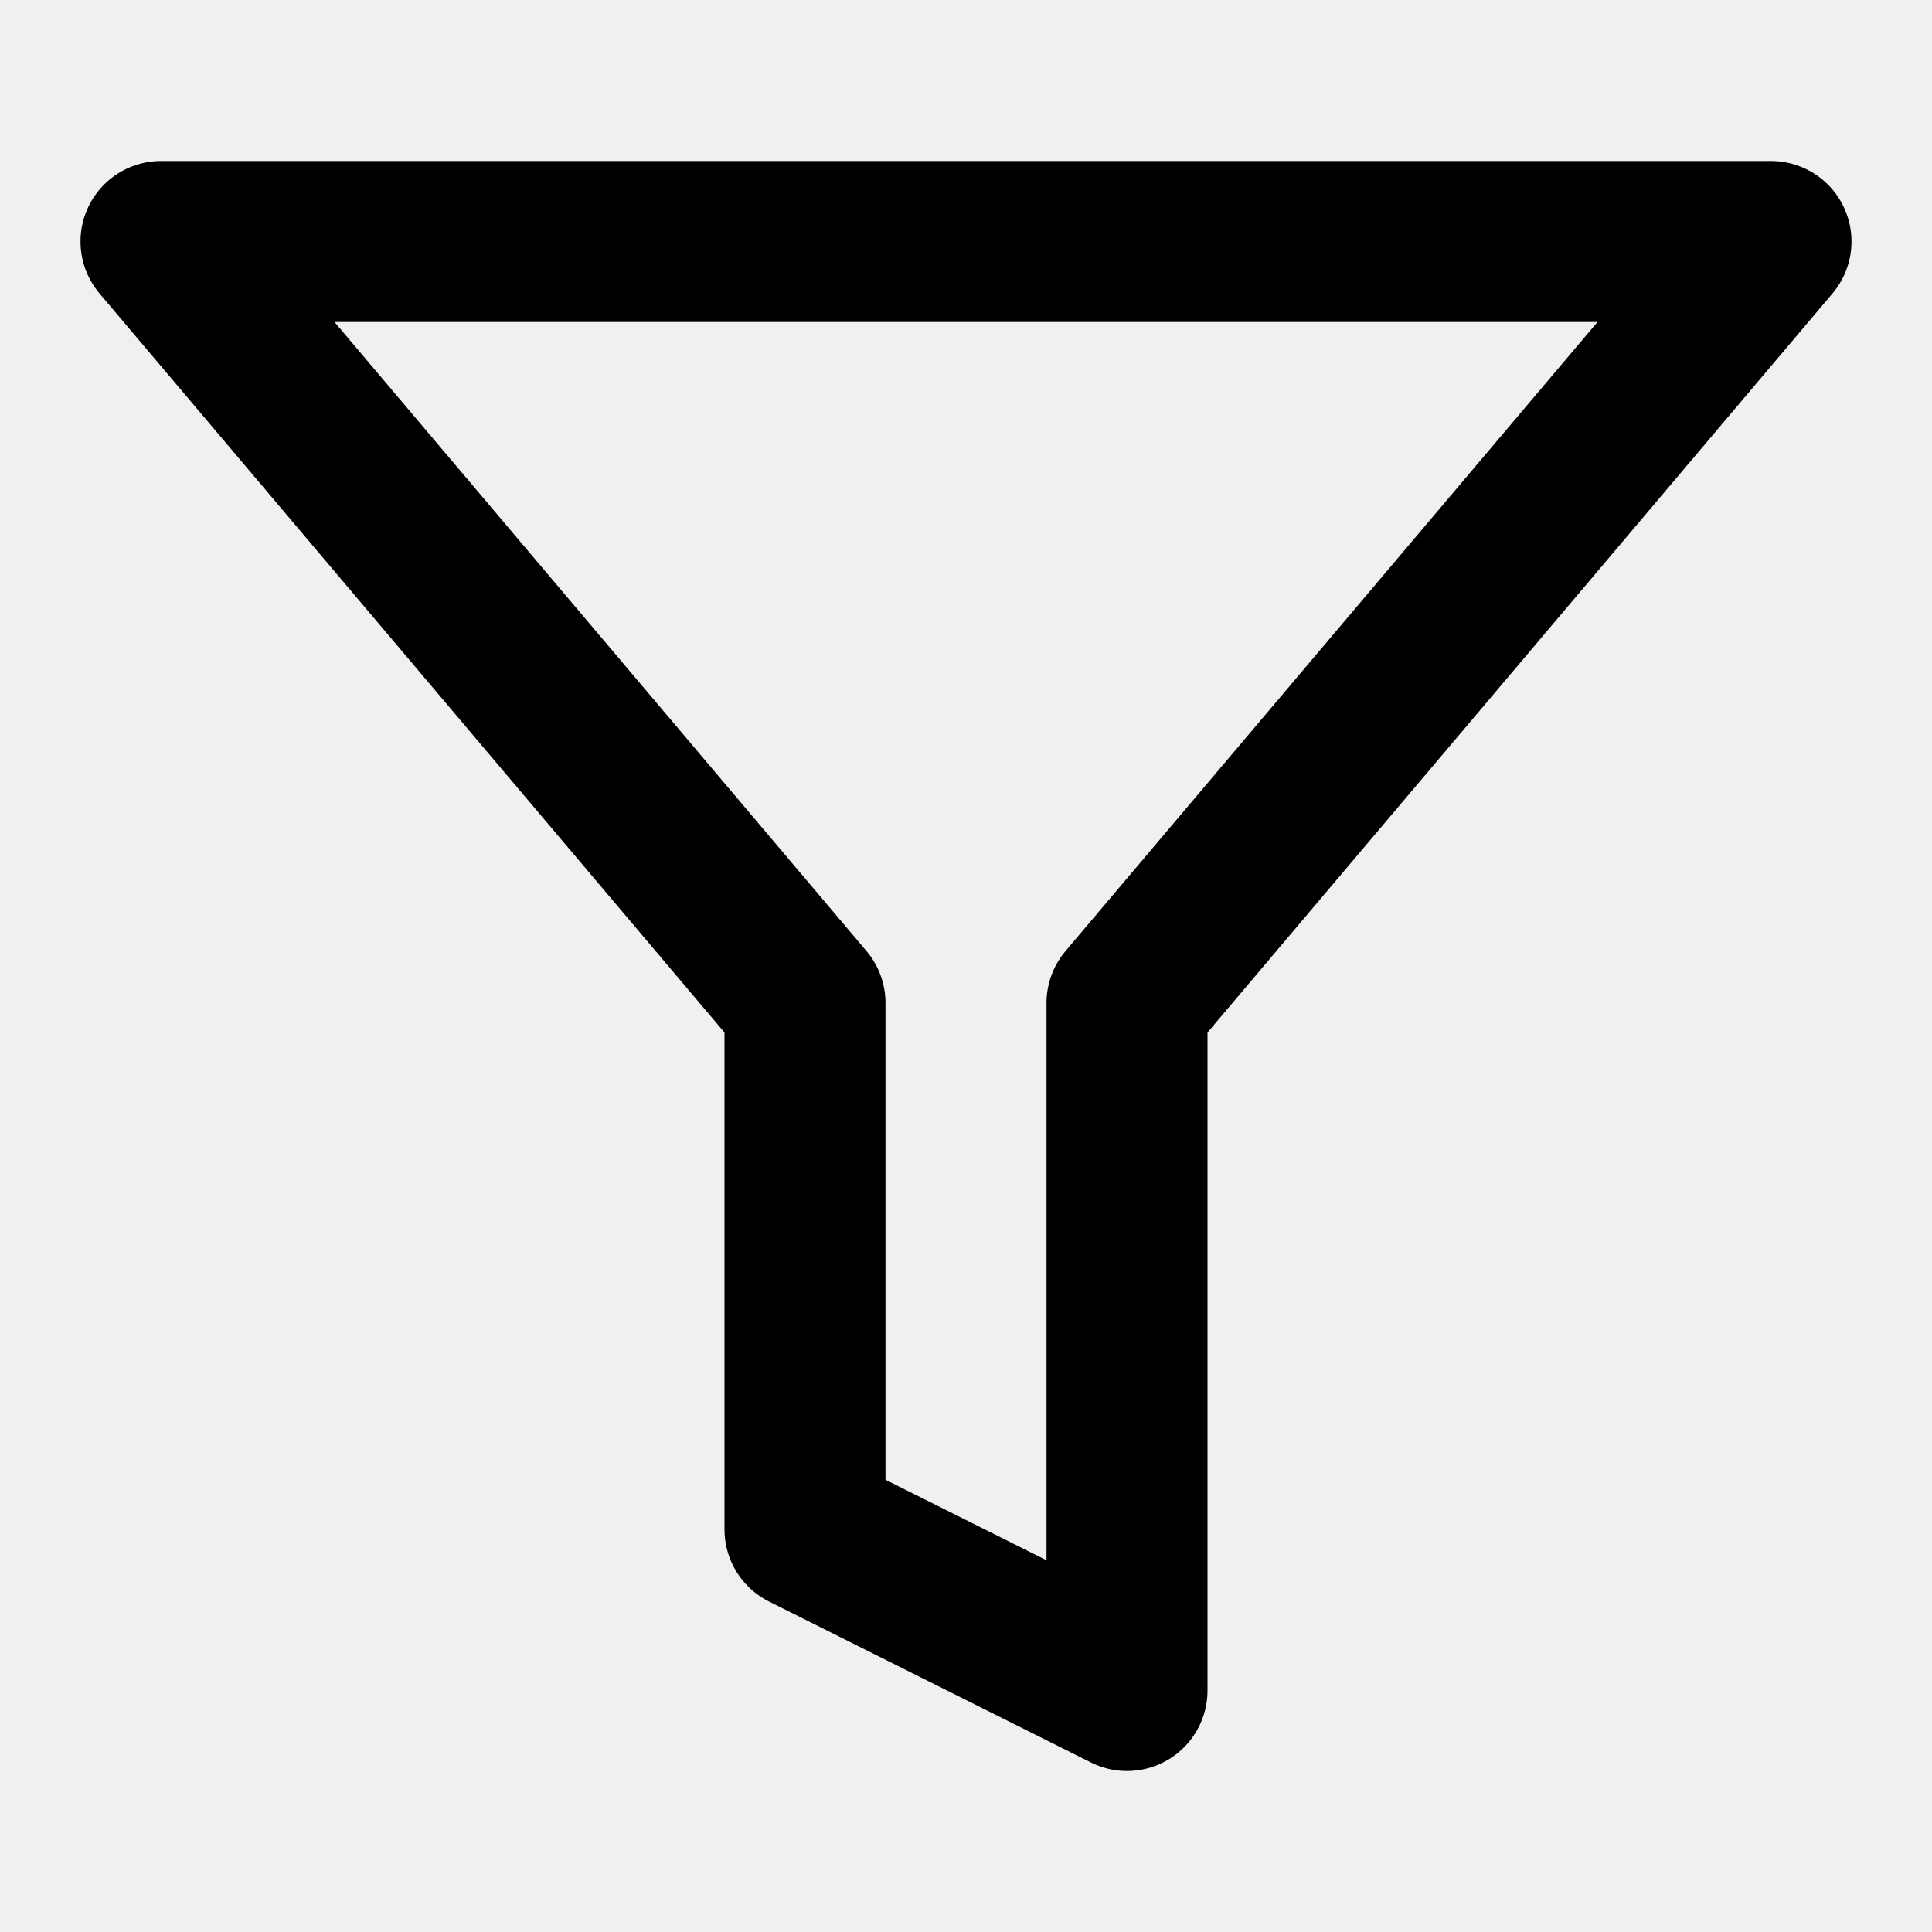
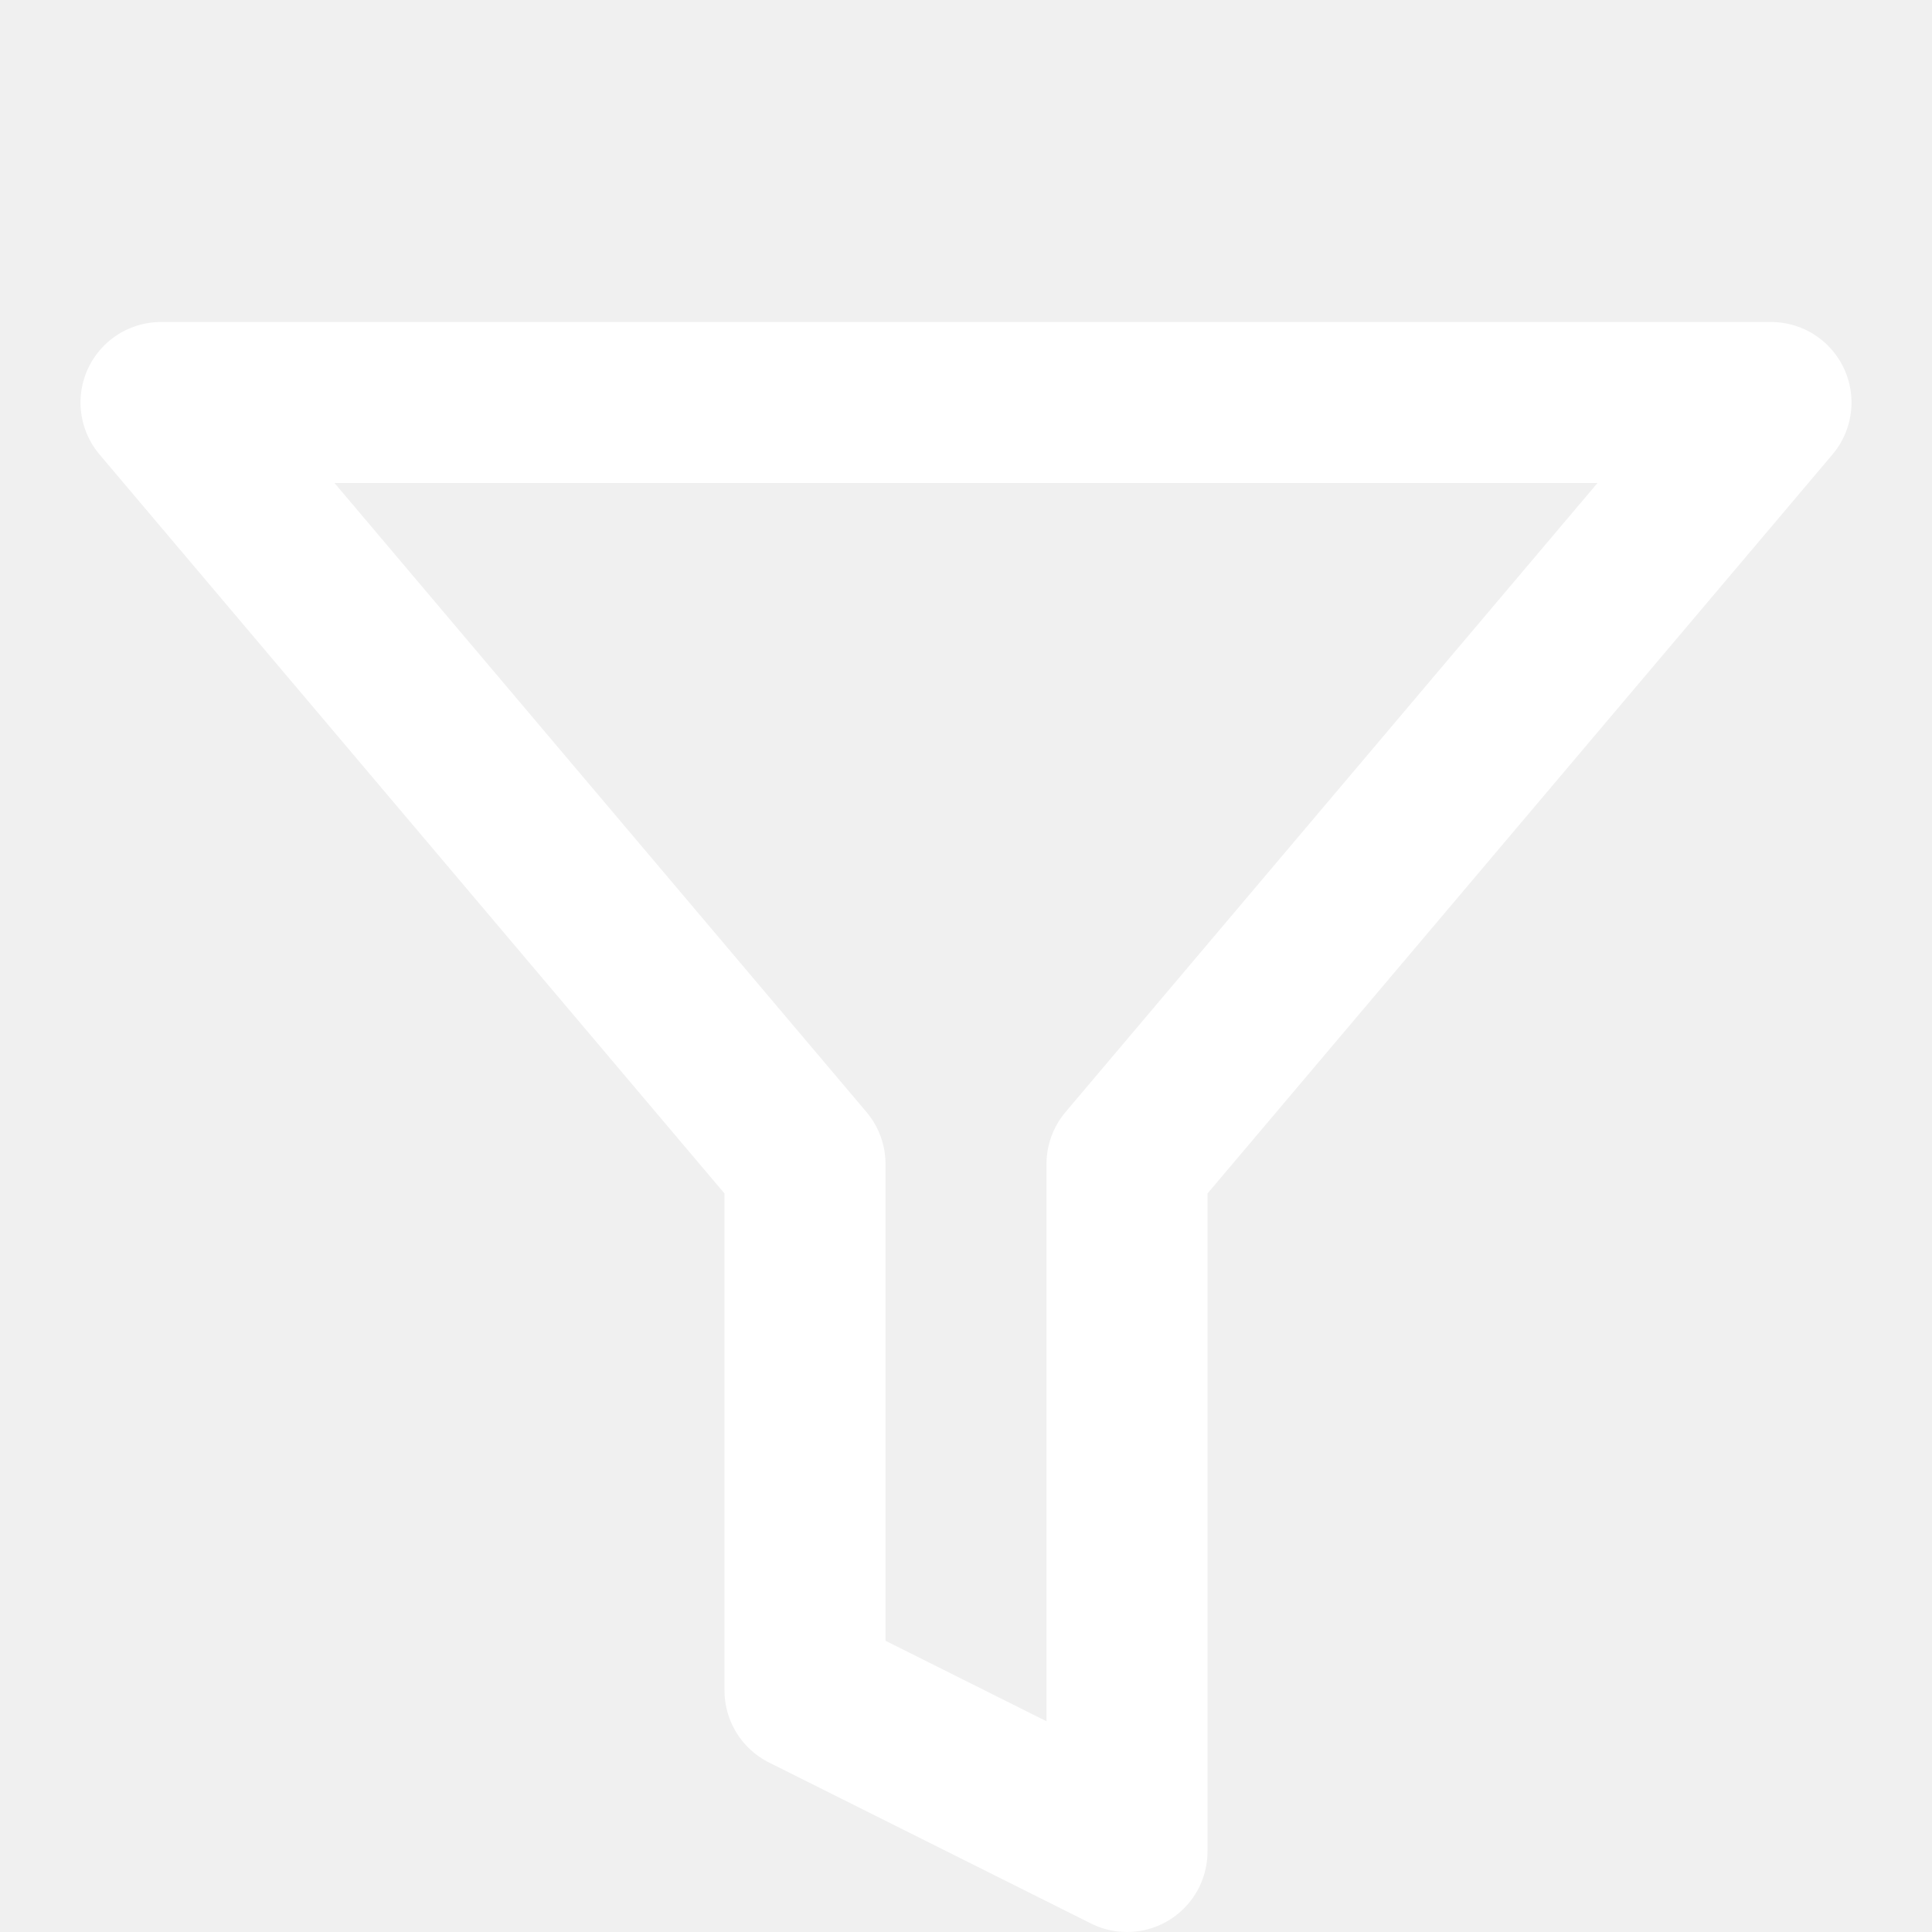
<svg xmlns="http://www.w3.org/2000/svg" width="24" height="24" viewBox="0 0 24 24" fill="none" stroke="currentColor" stroke-width="2" stroke-linecap="round" stroke-linejoin="round" class="feather feather-filter">
-   <polygon points="22 3 2 3 10 12.46 10 19 14 21 14 12.46 22 3" />
+   <polygon points="10,19 14,21 14,12.46 22,3 2,3 10,12.46 " id="polygon1" style="stroke:#ffffff;stroke-opacity:1" transform="translate(0,2)" />
</svg>
